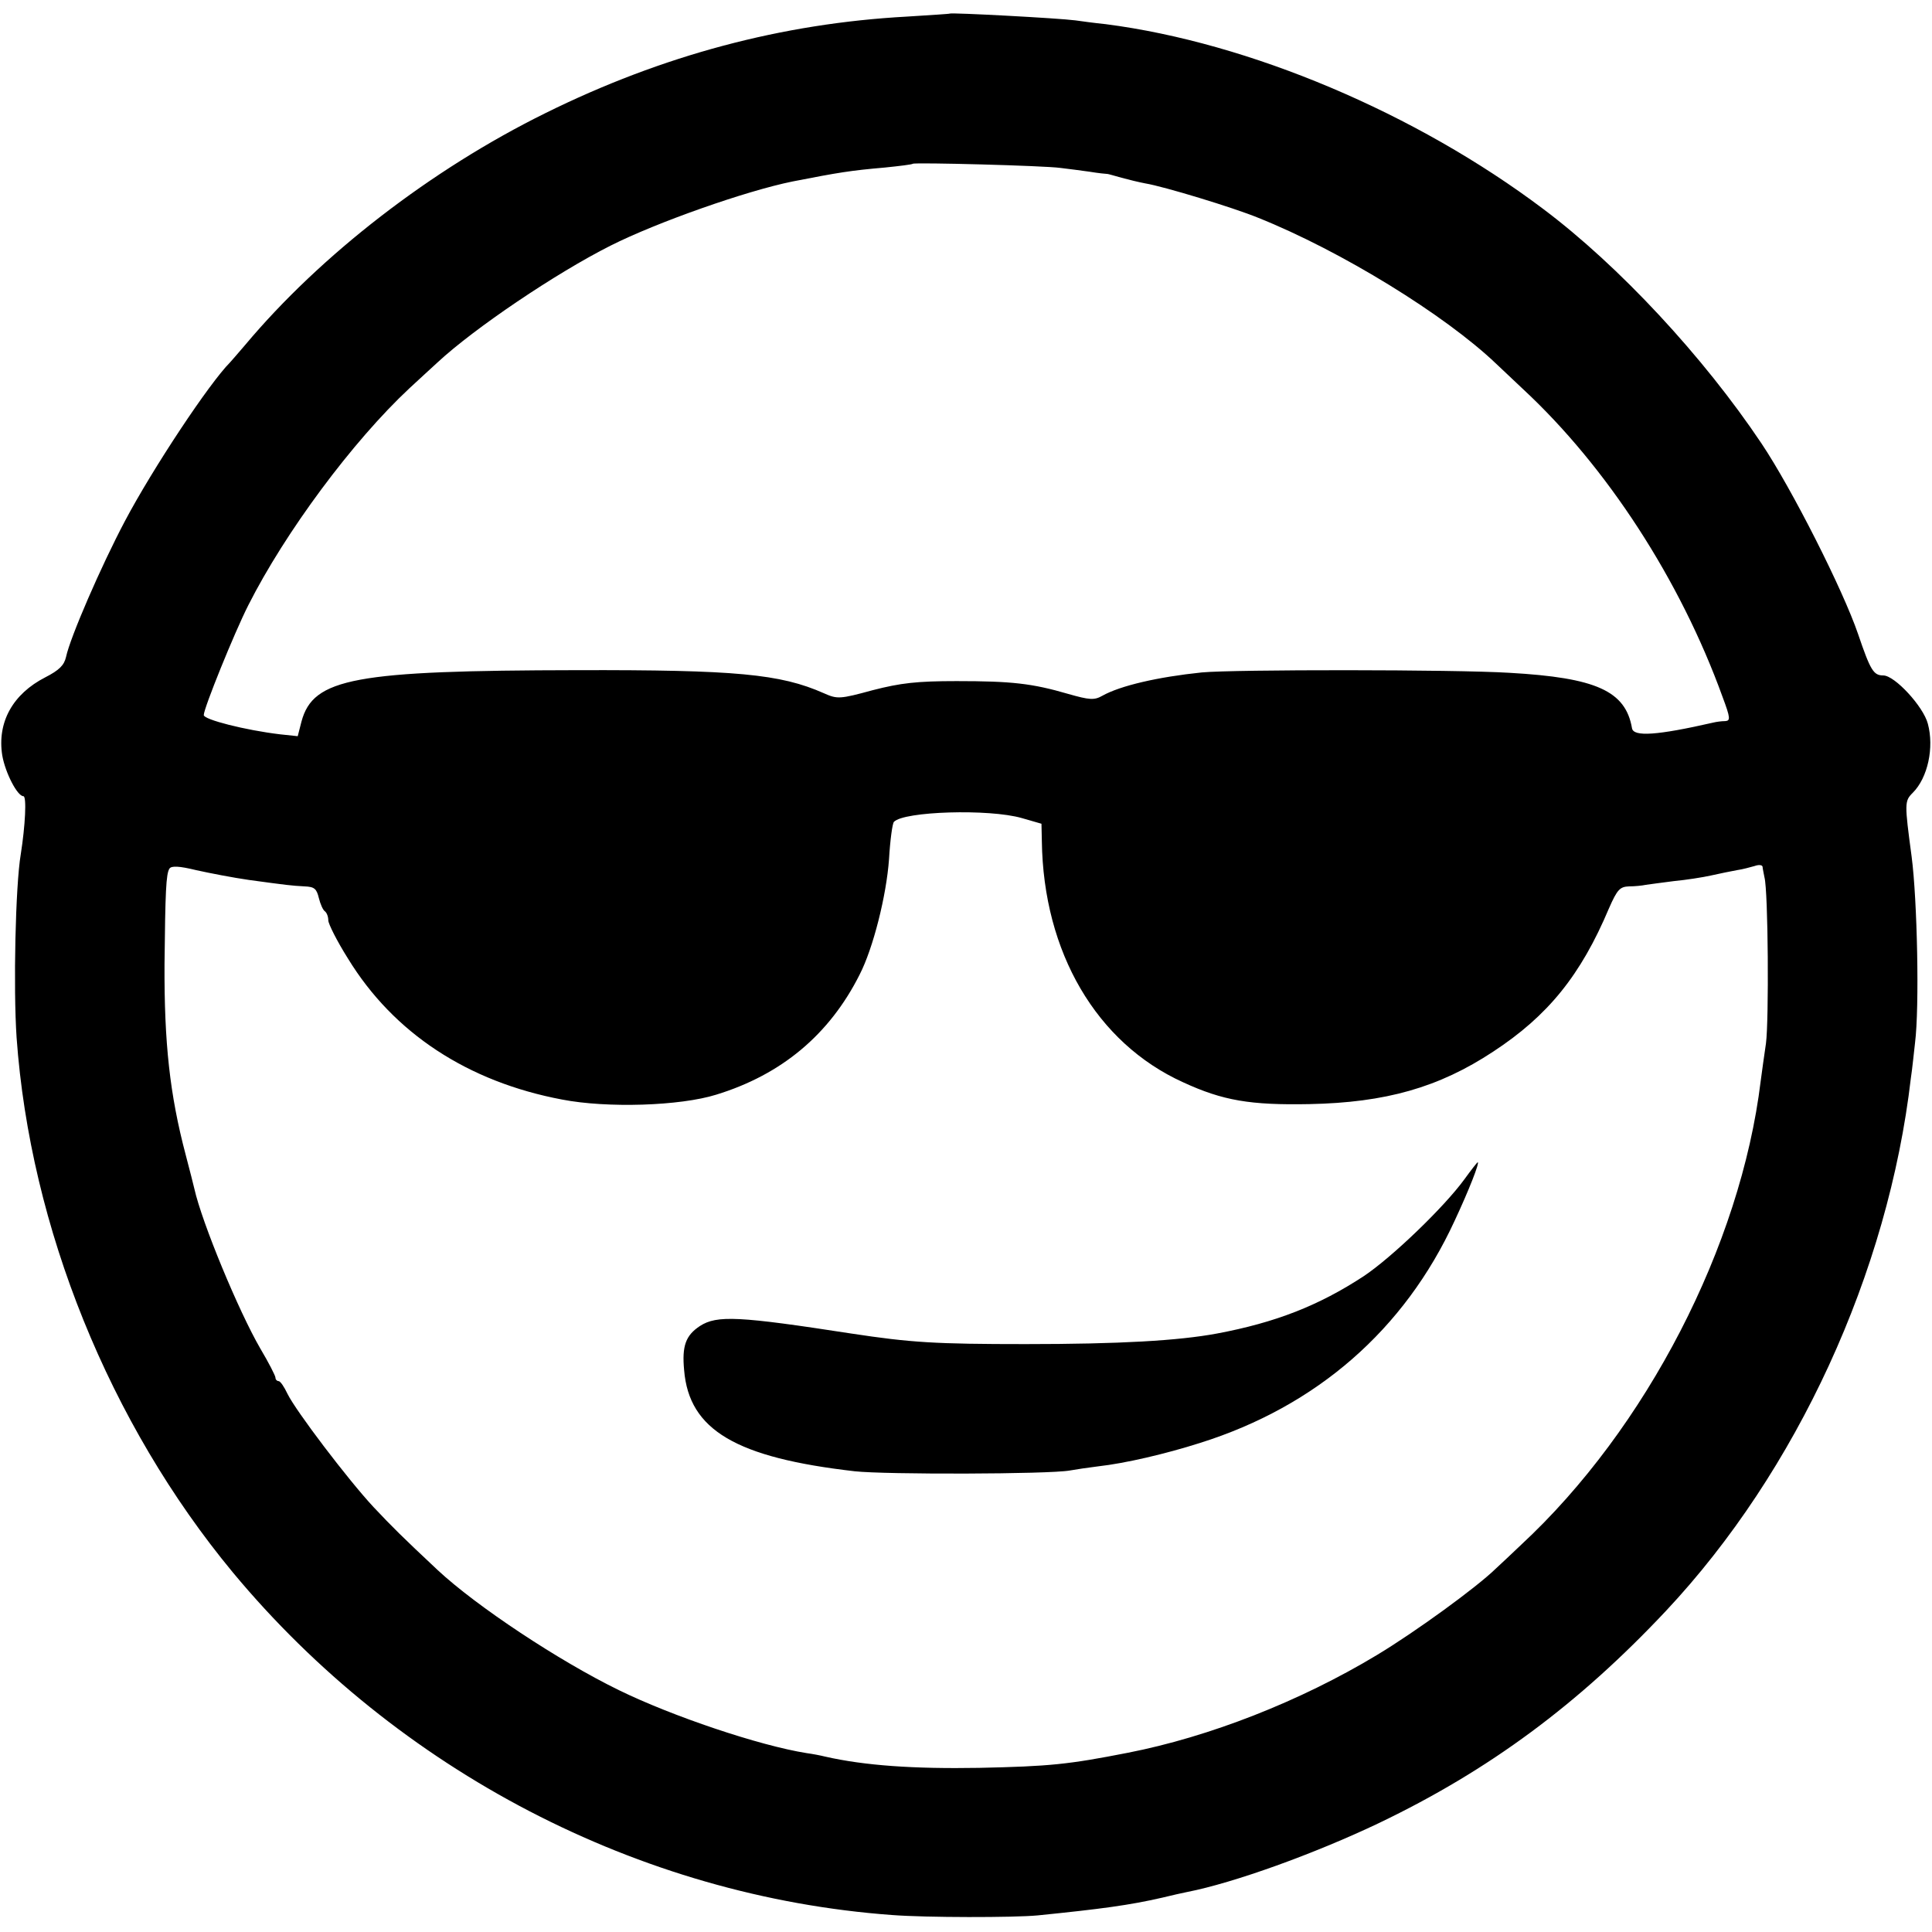
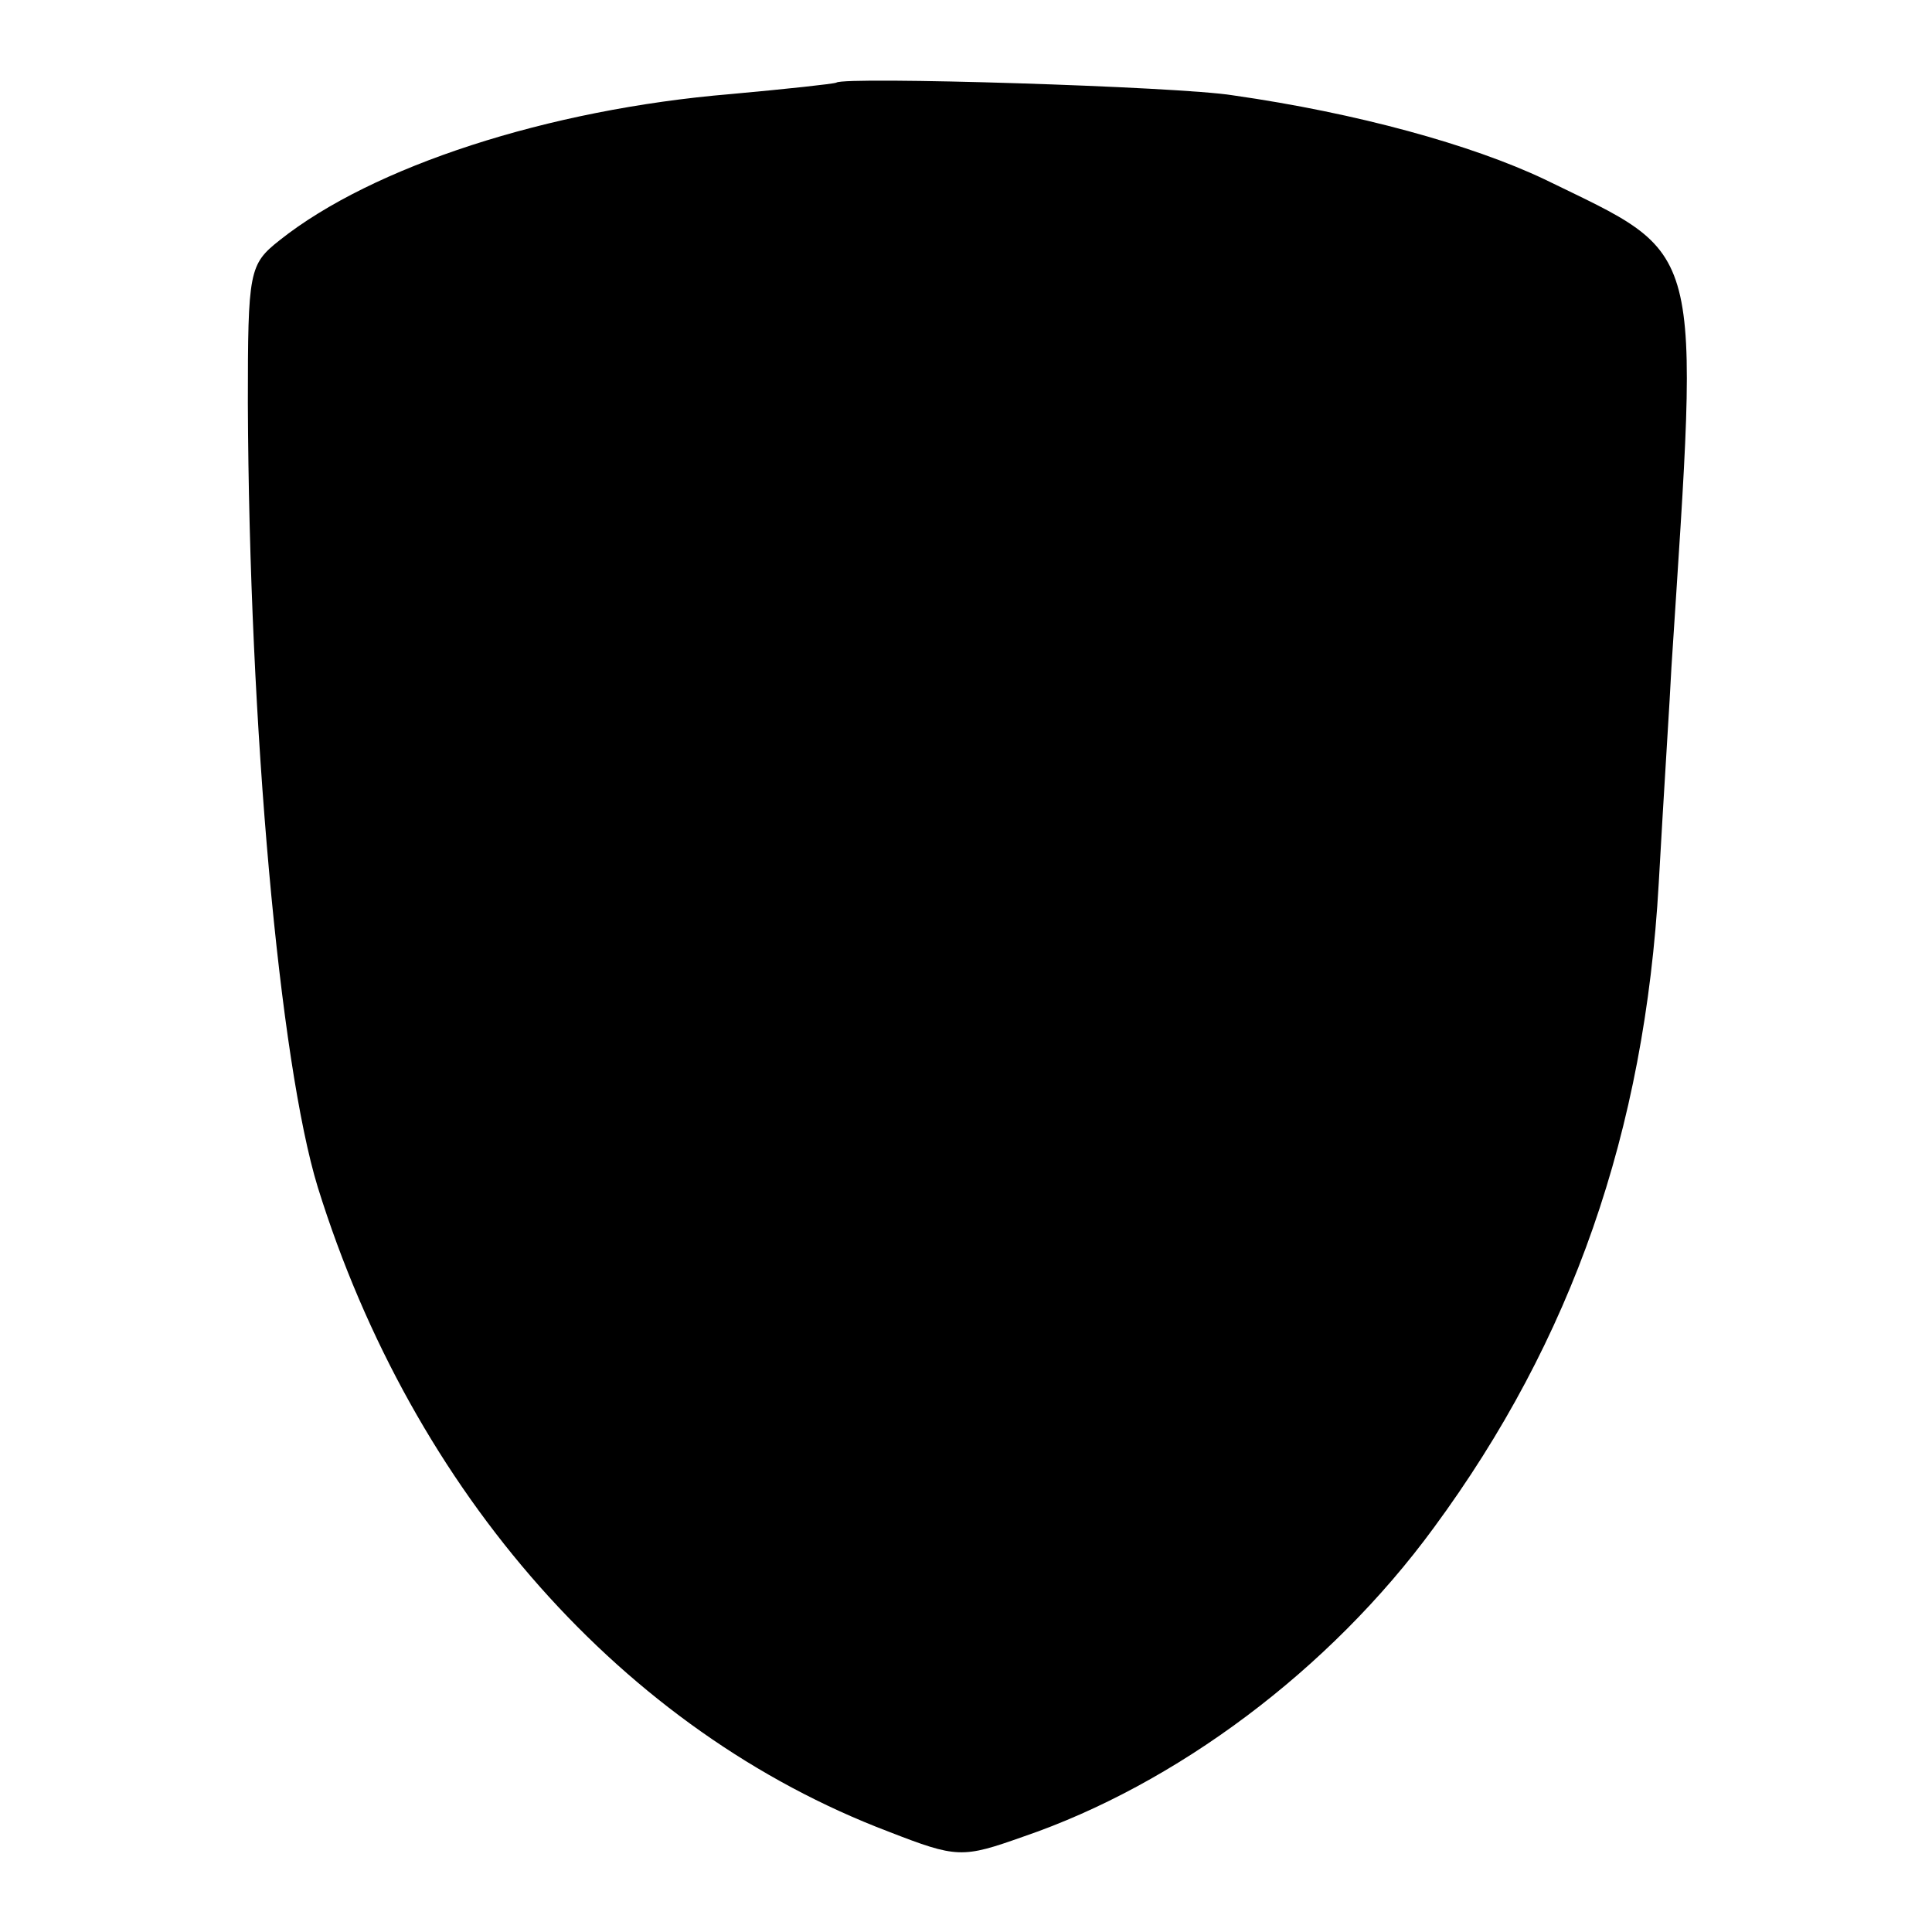
- <svg xmlns="http://www.w3.org/2000/svg" version="1.0" width="512pt" height="512pt" viewBox="0 0 512 512" preserveAspectRatio="xMidYMid meet">
-   <g transform="translate(0,512) scale(0.1,-0.1)" fill="#000000" stroke="none">
-     <path d="M2517 5084 c-1 -1 -52 -4 -114 -8 -329 -18 -647 -102 -958 -256 -302 -149 -595 -375 -796 -615 -19 -22 -36 -42 -39 -45 -55 -55 -205 -281 -279 -421 -63 -119 -145 -308 -156 -360 -5 -22 -18 -35 -55 -54 -86 -44 -128 -119 -114 -207 8 -46 40 -108 56 -108 9 0 5 -78 -7 -154 -14 -83 -20 -353 -11 -486 36 -503 246 -1022 573 -1417 437 -526 1077 -859 1747 -908 90 -7 323 -7 386 -1 168 17 243 27 330 47 25 6 55 13 66 15 123 24 337 101 509 183 292 140 528 315 760 562 347 370 589 896 649 1412 4 26 8 68 11 93 12 95 6 380 -9 494 -19 142 -19 147 3 169 40 40 57 120 40 183 -12 46 -88 128 -118 128 -26 0 -34 13 -67 110 -40 117 -175 384 -256 505 -154 230 -377 470 -578 621 -337 254 -779 441 -1160 490 -30 3 -66 8 -80 10 -46 6 -329 21 -333 18z m293 -409 c19 -2 54 -7 77 -10 24 -4 45 -6 48 -6 2 0 19 -5 37 -10 18 -5 47 -12 63 -15 49 -8 233 -64 299 -91 220 -88 496 -258 631 -387 18 -17 50 -47 71 -67 222 -206 417 -506 529 -816 21 -56 21 -63 7 -64 -10 0 -24 -2 -32 -4 -149 -34 -211 -38 -215 -15 -17 99 -95 134 -325 147 -146 9 -730 9 -815 1 -116 -12 -216 -35 -264 -62 -21 -12 -34 -11 -90 5 -96 28 -150 34 -296 34 -105 0 -148 -5 -222 -24 -88 -24 -94 -24 -130 -8 -115 51 -234 62 -653 61 -590 -1 -700 -21 -731 -136 l-10 -39 -47 5 c-92 11 -202 39 -202 51 0 18 81 218 118 291 98 194 277 435 427 575 22 20 56 52 75 69 97 90 313 236 458 309 123 62 359 145 482 170 123 24 153 29 245 37 39 4 72 8 74 10 5 4 349 -5 391 -11z m-102 -1723 l52 -15 1 -46 c4 -295 145 -535 374 -639 106 -49 179 -61 335 -58 202 4 343 44 487 139 145 95 232 202 307 380 22 50 29 57 53 58 15 0 35 2 44 4 8 1 42 6 75 10 32 3 77 10 99 15 22 5 52 11 68 14 15 2 36 8 47 11 11 4 20 3 21 -2 0 -4 3 -17 5 -28 10 -37 12 -379 4 -440 -5 -33 -11 -78 -14 -100 -53 -436 -303 -921 -635 -1229 -24 -23 -54 -51 -67 -63 -50 -49 -212 -167 -315 -229 -204 -123 -445 -217 -660 -259 -158 -31 -207 -36 -394 -40 -174 -3 -304 6 -409 30 -12 3 -33 7 -48 9 -126 20 -357 98 -498 167 -158 77 -377 222 -480 318 -96 90 -119 113 -170 167 -68 73 -206 255 -228 300 -9 19 -19 34 -24 34 -4 0 -8 4 -8 9 0 5 -18 40 -40 77 -57 98 -155 334 -175 424 -2 8 -12 49 -23 90 -42 159 -57 296 -56 505 2 192 4 239 13 253 5 8 26 7 71 -4 36 -8 98 -20 140 -26 103 -14 111 -15 147 -17 26 -1 32 -6 38 -31 4 -16 11 -32 16 -35 5 -4 9 -14 9 -24 0 -9 23 -55 52 -101 121 -198 318 -327 568 -374 119 -23 312 -17 408 13 173 53 300 159 380 318 36 70 71 209 78 306 3 51 9 95 13 99 26 28 252 35 339 10z" />
-     <path d="M3881 1995 c-53 -73 -192 -207 -267 -257 -119 -78 -234 -123 -389 -152 -102 -19 -258 -28 -507 -28 -239 0 -304 4 -462 28 -298 46 -356 49 -401 20 -38 -25 -48 -53 -42 -117 13 -159 138 -232 452 -268 81 -9 515 -8 570 2 17 3 50 8 75 11 72 8 179 33 270 62 309 97 542 300 675 589 37 79 67 155 61 155 -1 0 -17 -20 -35 -45z" />
+ <svg xmlns="http://www.w3.org/2000/svg" version="1.0" width="152pt" height="152pt" viewBox="0 0 152 152" preserveAspectRatio="xMidYMid meet">
+   <g transform="translate(0,152) scale(0.1,-0.1)" fill="#000000" stroke="none">
+     <path d="M658 1455 c-2 -1 -39 -5 -83 -9 -144 -12 -282 -57 -355 -115 -24 -19 -25 -24 -25 -128 1 -256 25 -519 55 -617 75 -241 241 -428 449 -507 54 -21 58 -21 106 -4 120 41 241 131 323 243 109 148 166 312 177 507 4 72 9 148 10 170 22 340 27 322 -100 384 -57 27 -147 52 -245 66 -43 7 -306 15 -312 10z" />
  </g>
</svg>
